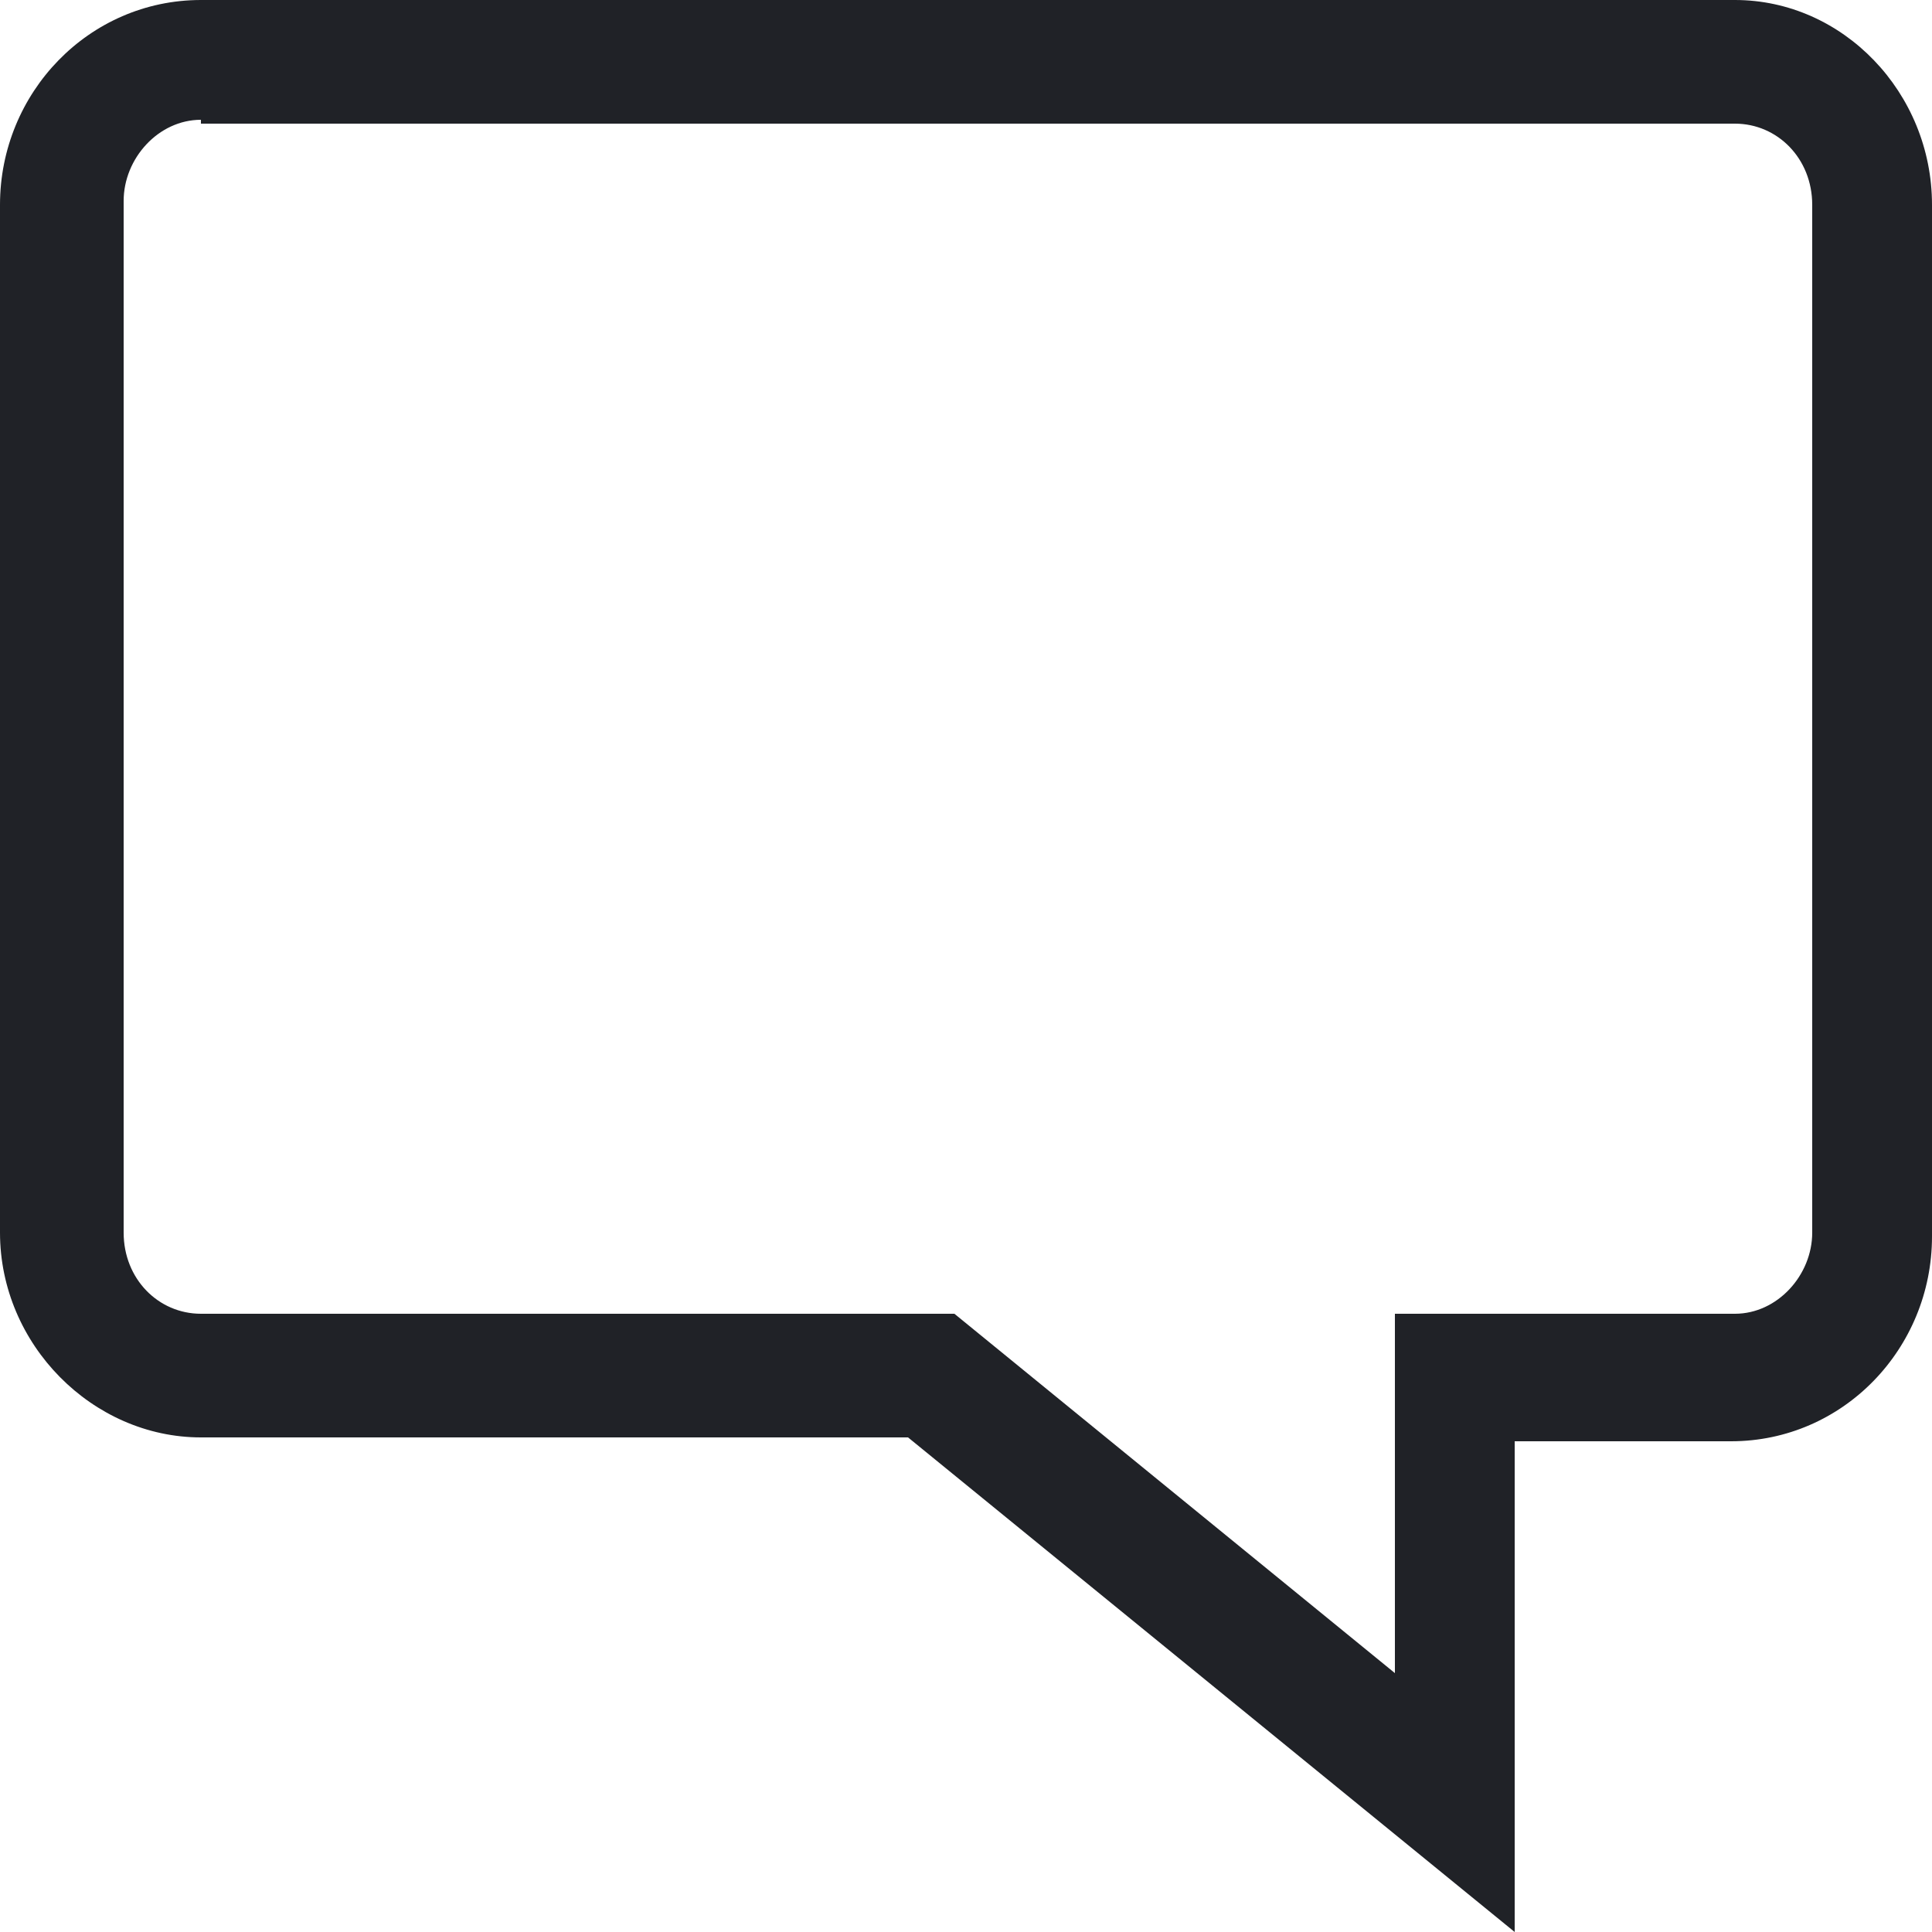
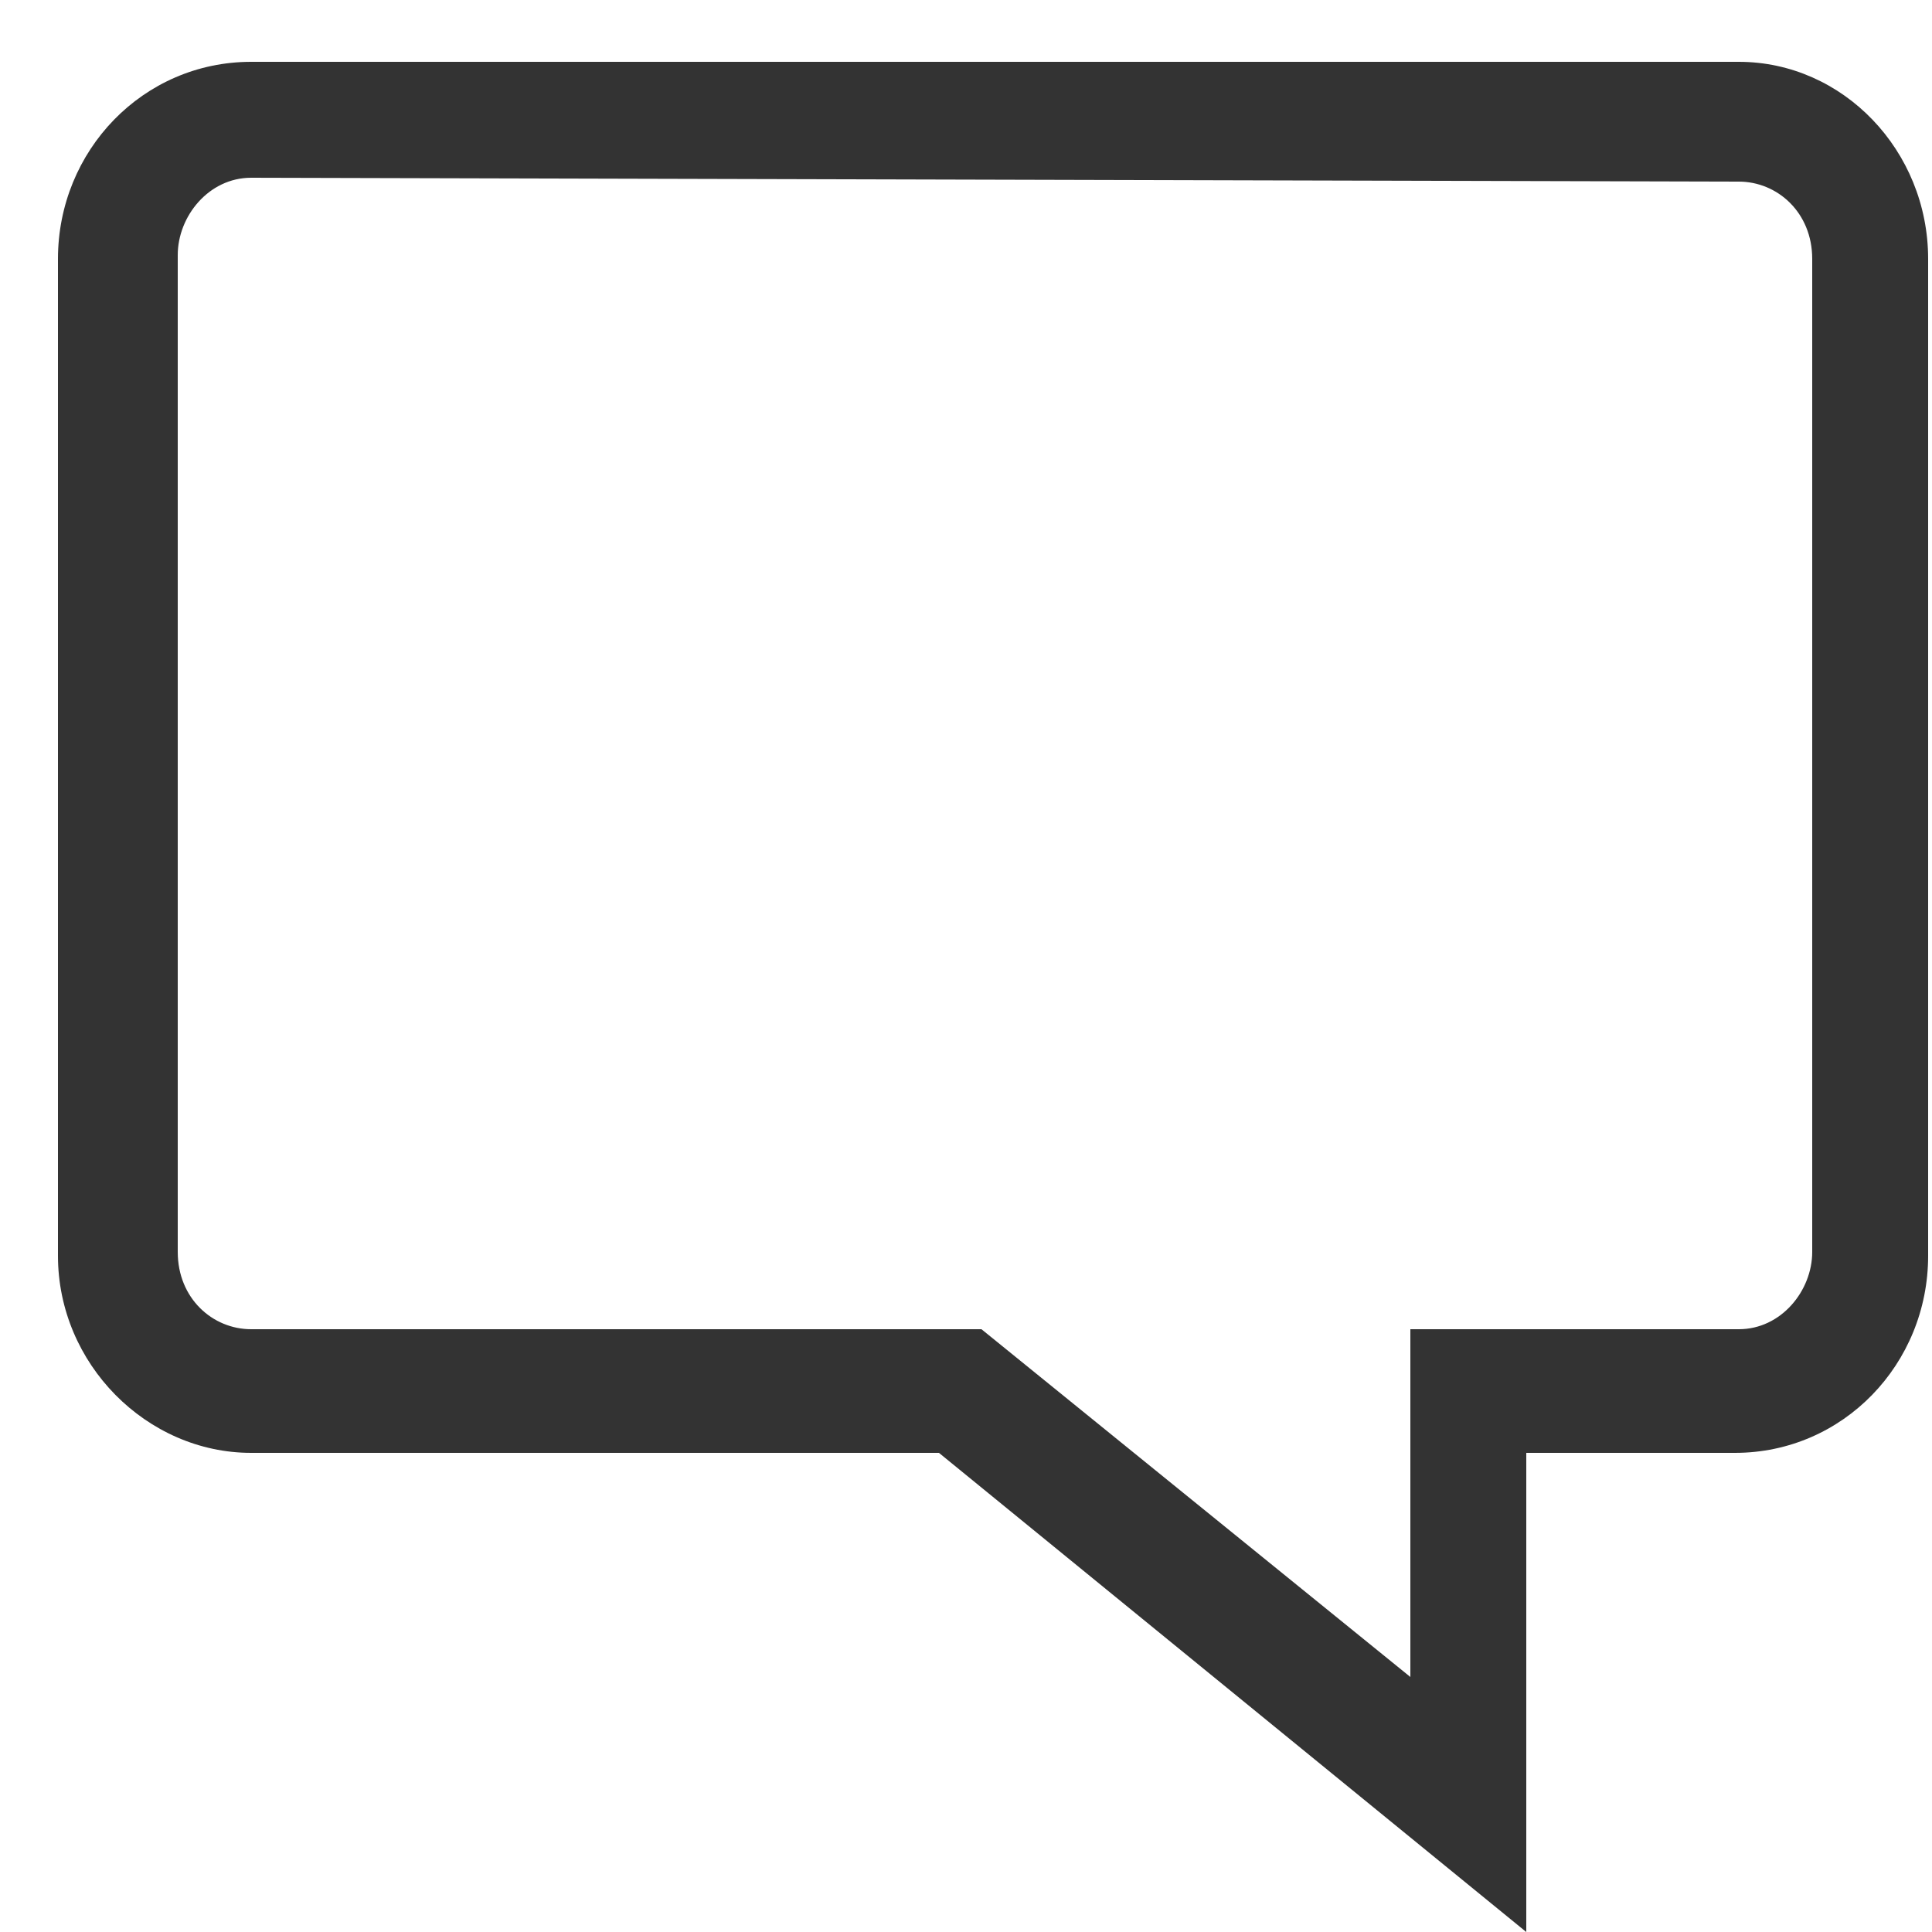
<svg xmlns="http://www.w3.org/2000/svg" version="1.1" id="Capa_1" x="0px" y="0px" viewBox="0 0 50 50" style="enable-background:new 0 0 50 50;" xml:space="preserve">
  <style type="text/css">
- 	.st0{fill:#202227;}
+ 	.st0{fill:#333333;}
</style>
  <g>
-     <path class="st0" d="M39.2,50L23.5,37.2H5.2c-2.8,0-5.2-2.4-5.2-5.3V5.3C0,2.4,2.3,0,5.2,0h39.7C47.7,0,50,2.4,50,5.3v26.7   c0,2.9-2.3,5.3-5.2,5.3h-5.6V50L39.2,50z M5.2,3.1c-1.1,0-2,1-2,2.1v26.7c0,1.2,0.9,2.1,2,2.1h19.5l11.4,9.3V34h8.8   c1.1,0,2-1,2-2.1V5.3c0-1.2-0.9-2.1-2-2.1H5.2z" />
+     <path class="st0" d="M39.5,50L24.3,37.6H6.5c-2.7,0-5-2.3-5-5.1V6.7c0-2.8,2.2-5.1,5-5.1h38.5c2.7,0,4.9,2.3,4.9,5.1v25.8   c0,2.8-2.2,5.1-5,5.1h-5.4V50L39.5,50z M6.5,4.6c-1.1,0-1.9,1-1.9,2v25.8c0,1.2,0.9,2,1.9,2h18.9l11.1,9v-9h8.5c1.1,0,1.9-1,1.9-2   V6.7c0-1.2-0.9-2-1.9-2L6.5,4.6L6.5,4.6z" />
  </g>
</svg>
